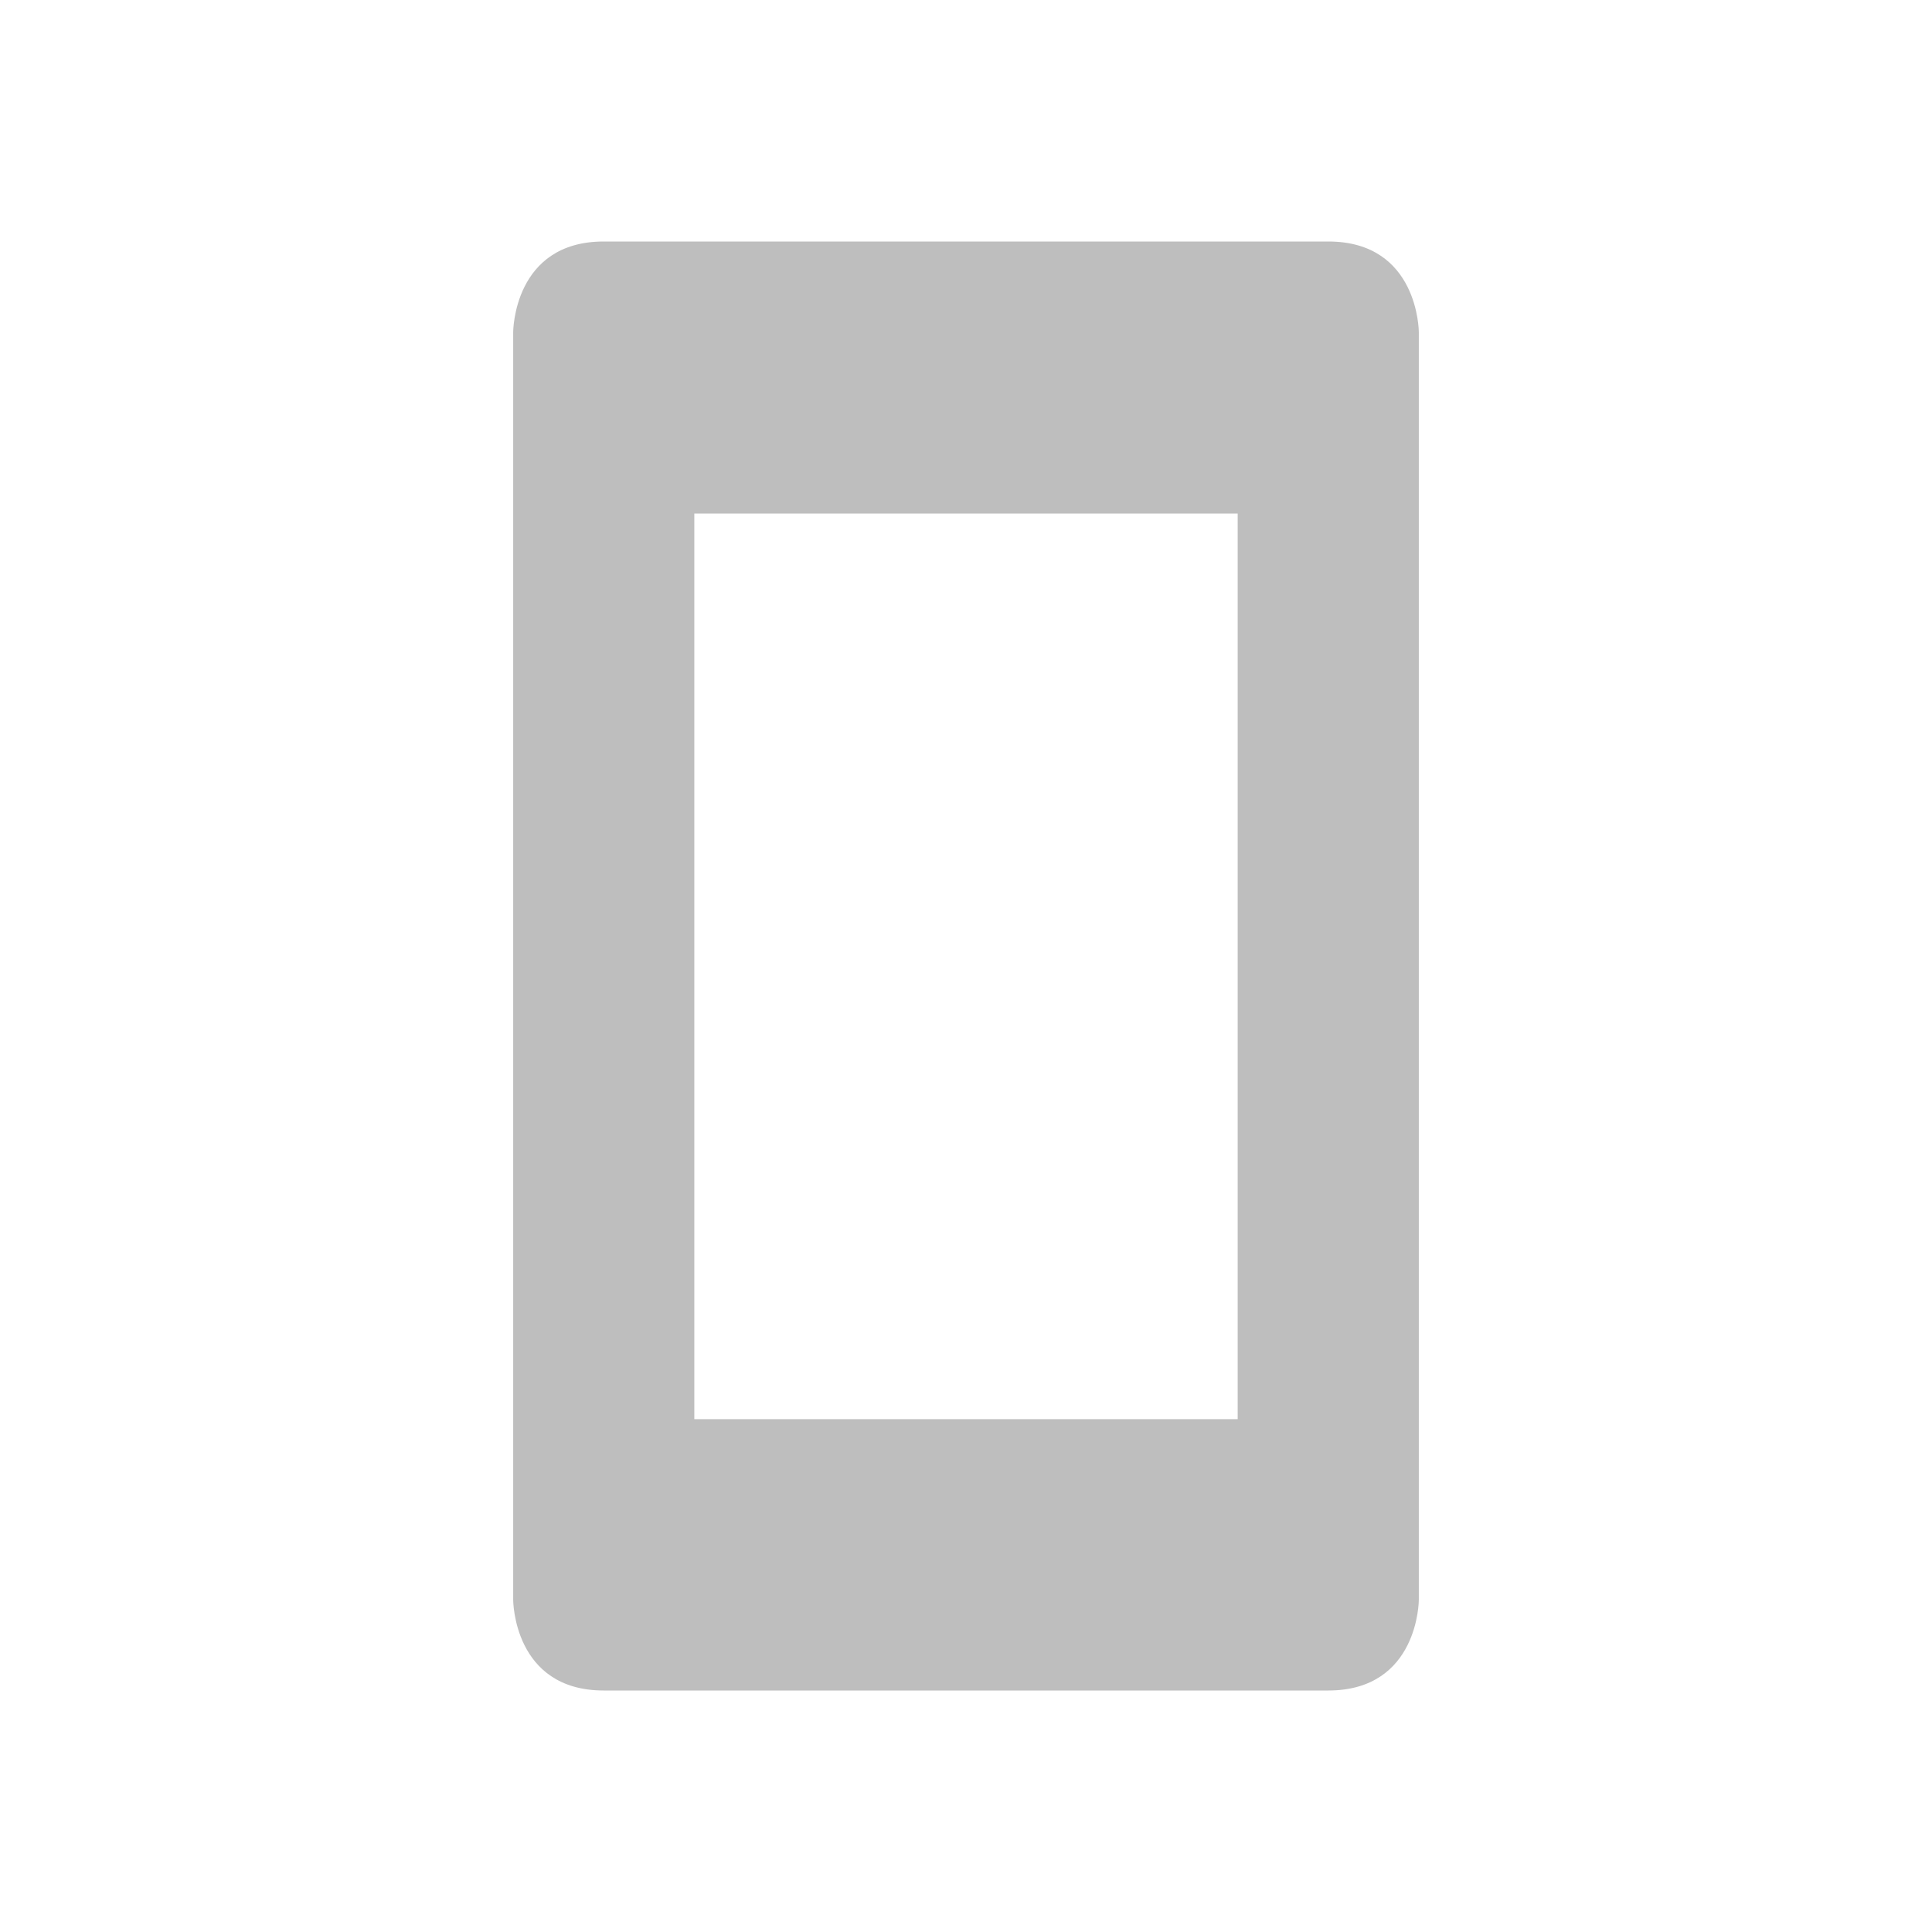
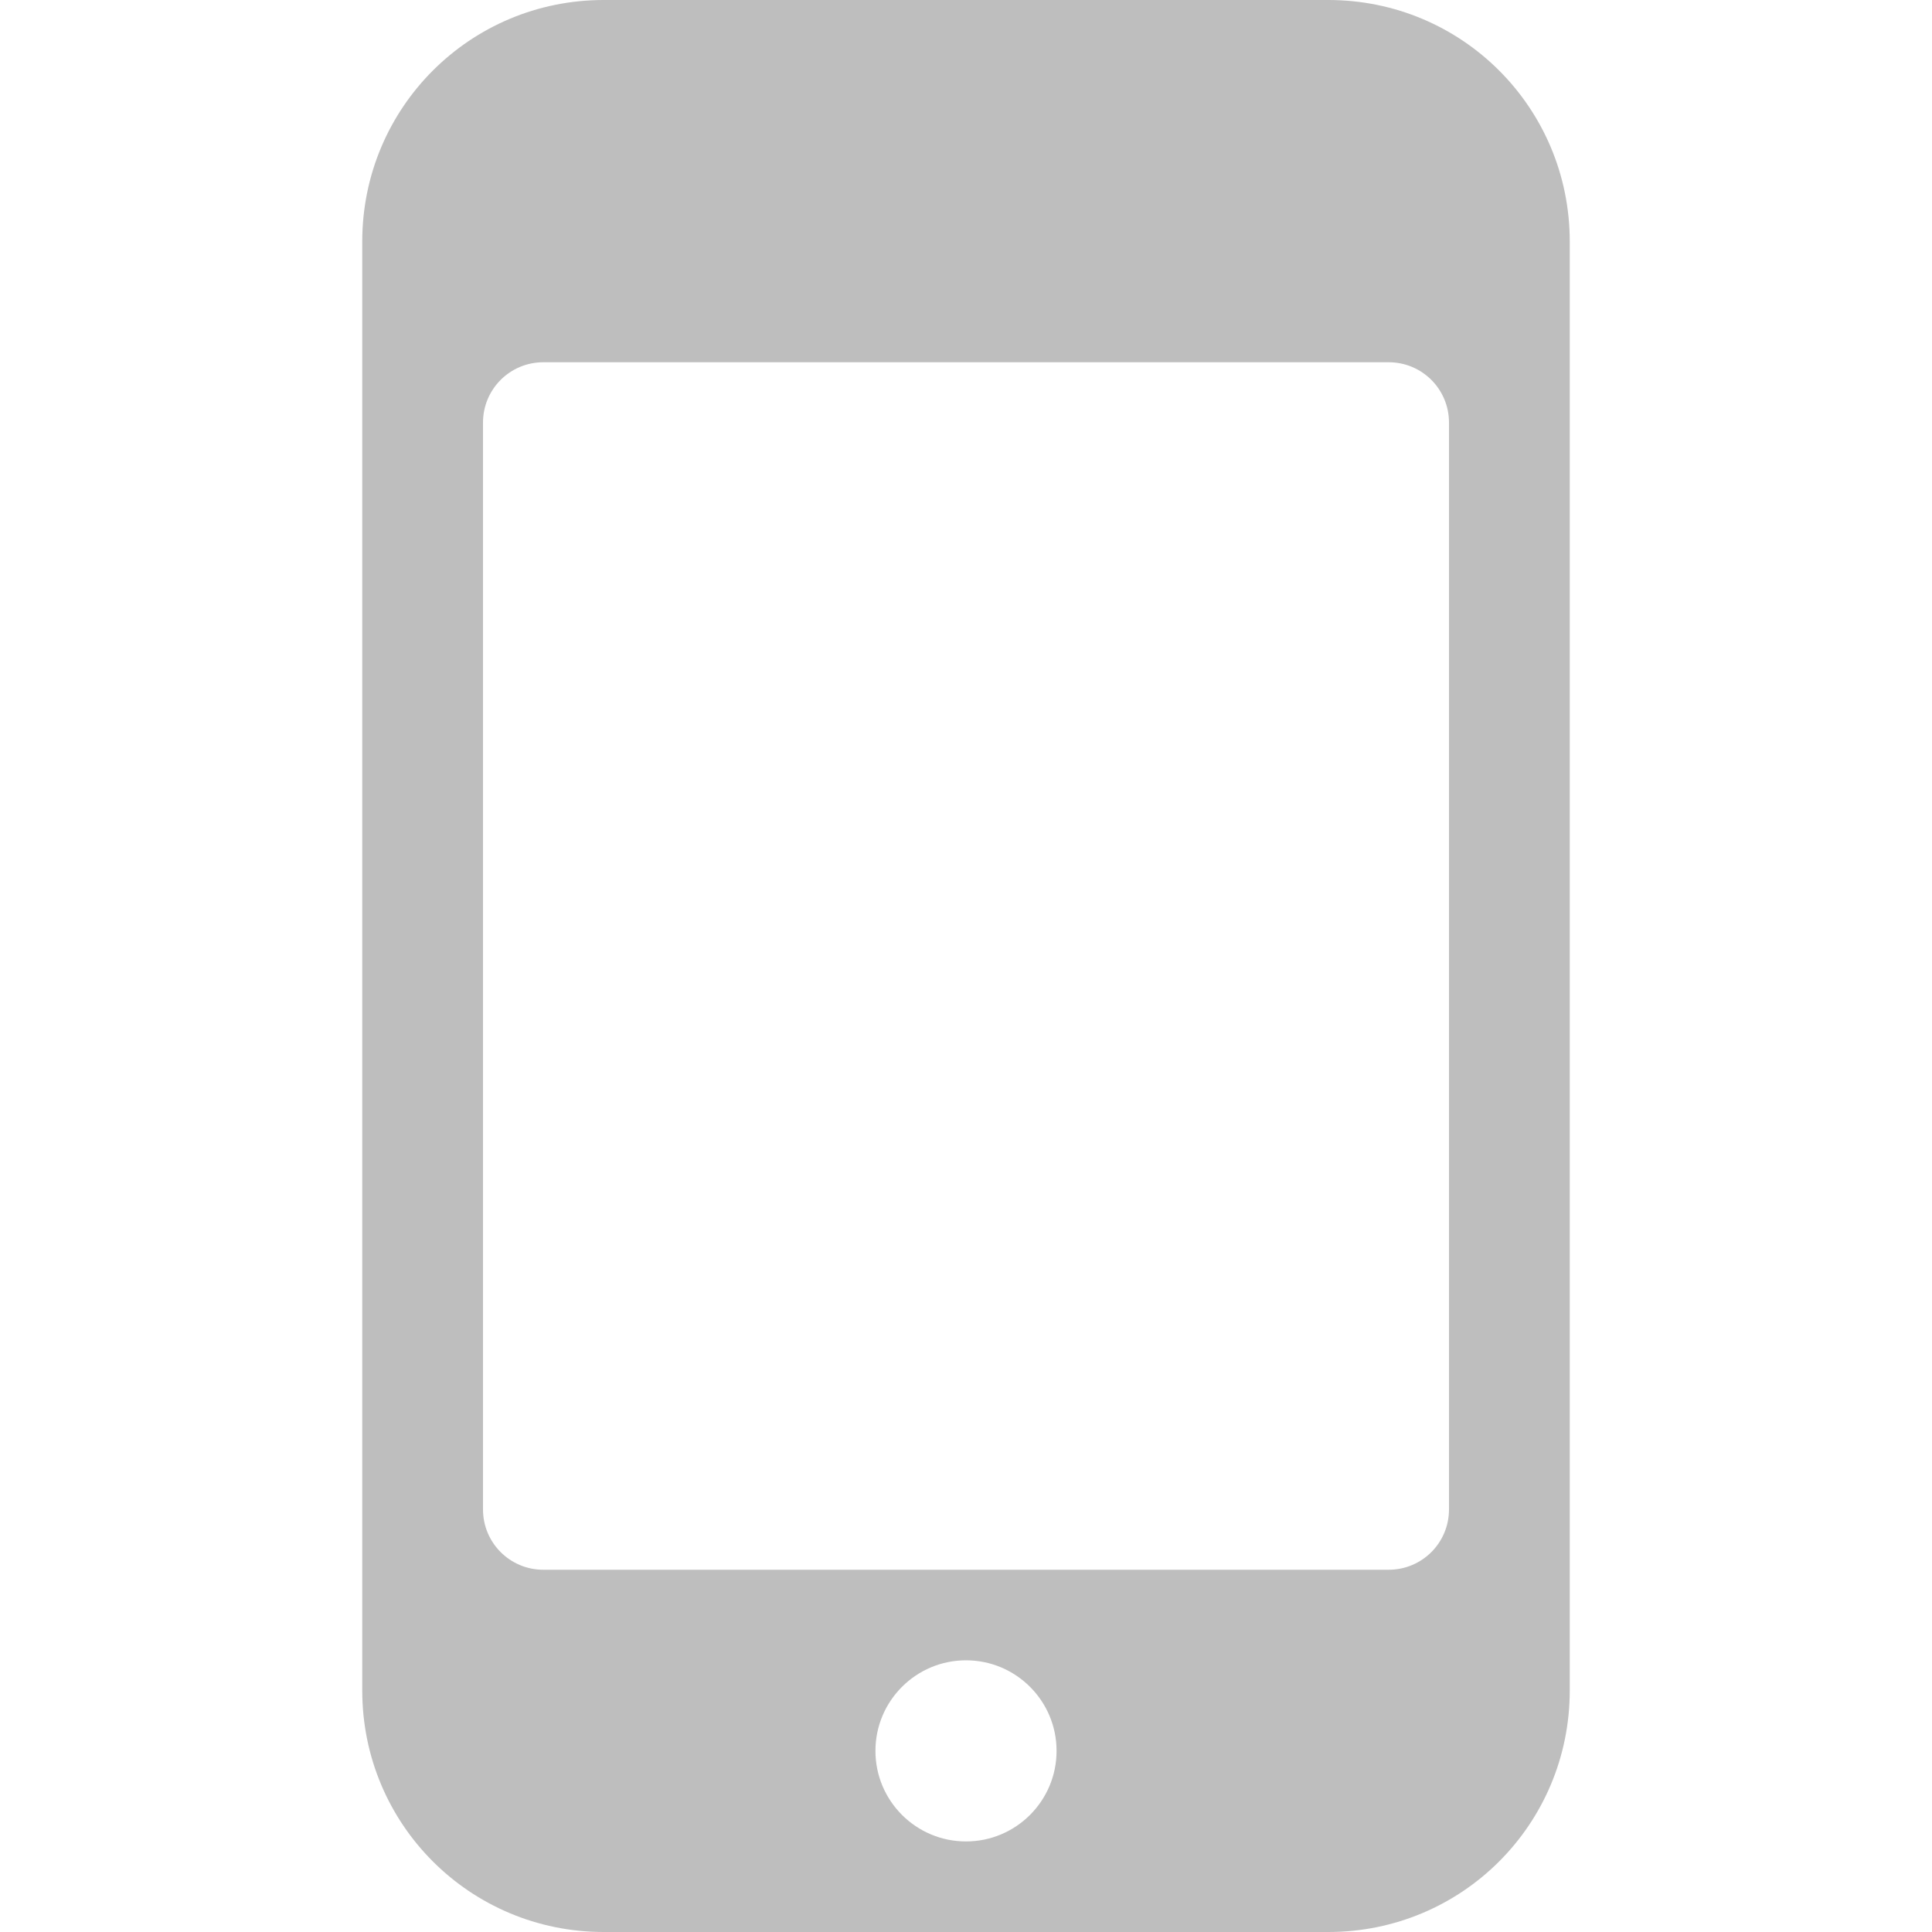
<svg xmlns="http://www.w3.org/2000/svg" version="1.1" viewBox="0 0 16 16">
-   <path d="m5 2c-0.75 0-0.75 0.75-0.75 0.75v10.5s0 0.75 0.75 0.75h6c0.75 0 0.75-0.75 0.75-0.75v-10.5s0-0.75-0.75-0.75zm0.75 2.253h4.5v7.5h-4.5z" color="#4d4d4d" fill="#bebebe" />
+   <path d="m5 0c-1.108 0-2 0.892-2 2v12c0 1.108 0.892 2 2 2h6c1.108 0 2-0.892 2-2v-12c0-1.108-0.892-2-2-2h-6zm-0.5 3h7c0.277 0 0.5 0.223 0.5 0.5v9c0 0.277-0.223 0.5-0.5 0.5h-7c-0.277 0-0.5-0.223-0.5-0.5v-9c0-0.277 0.223-0.5 0.5-0.5zm3.5 10.75c0.414 0 0.75 0.336 0.75 0.75s-0.336 0.75-0.75 0.75-0.75-0.336-0.75-0.75 0.336-0.75 0.75-0.75z" fill="#bebebe" />
</svg>
